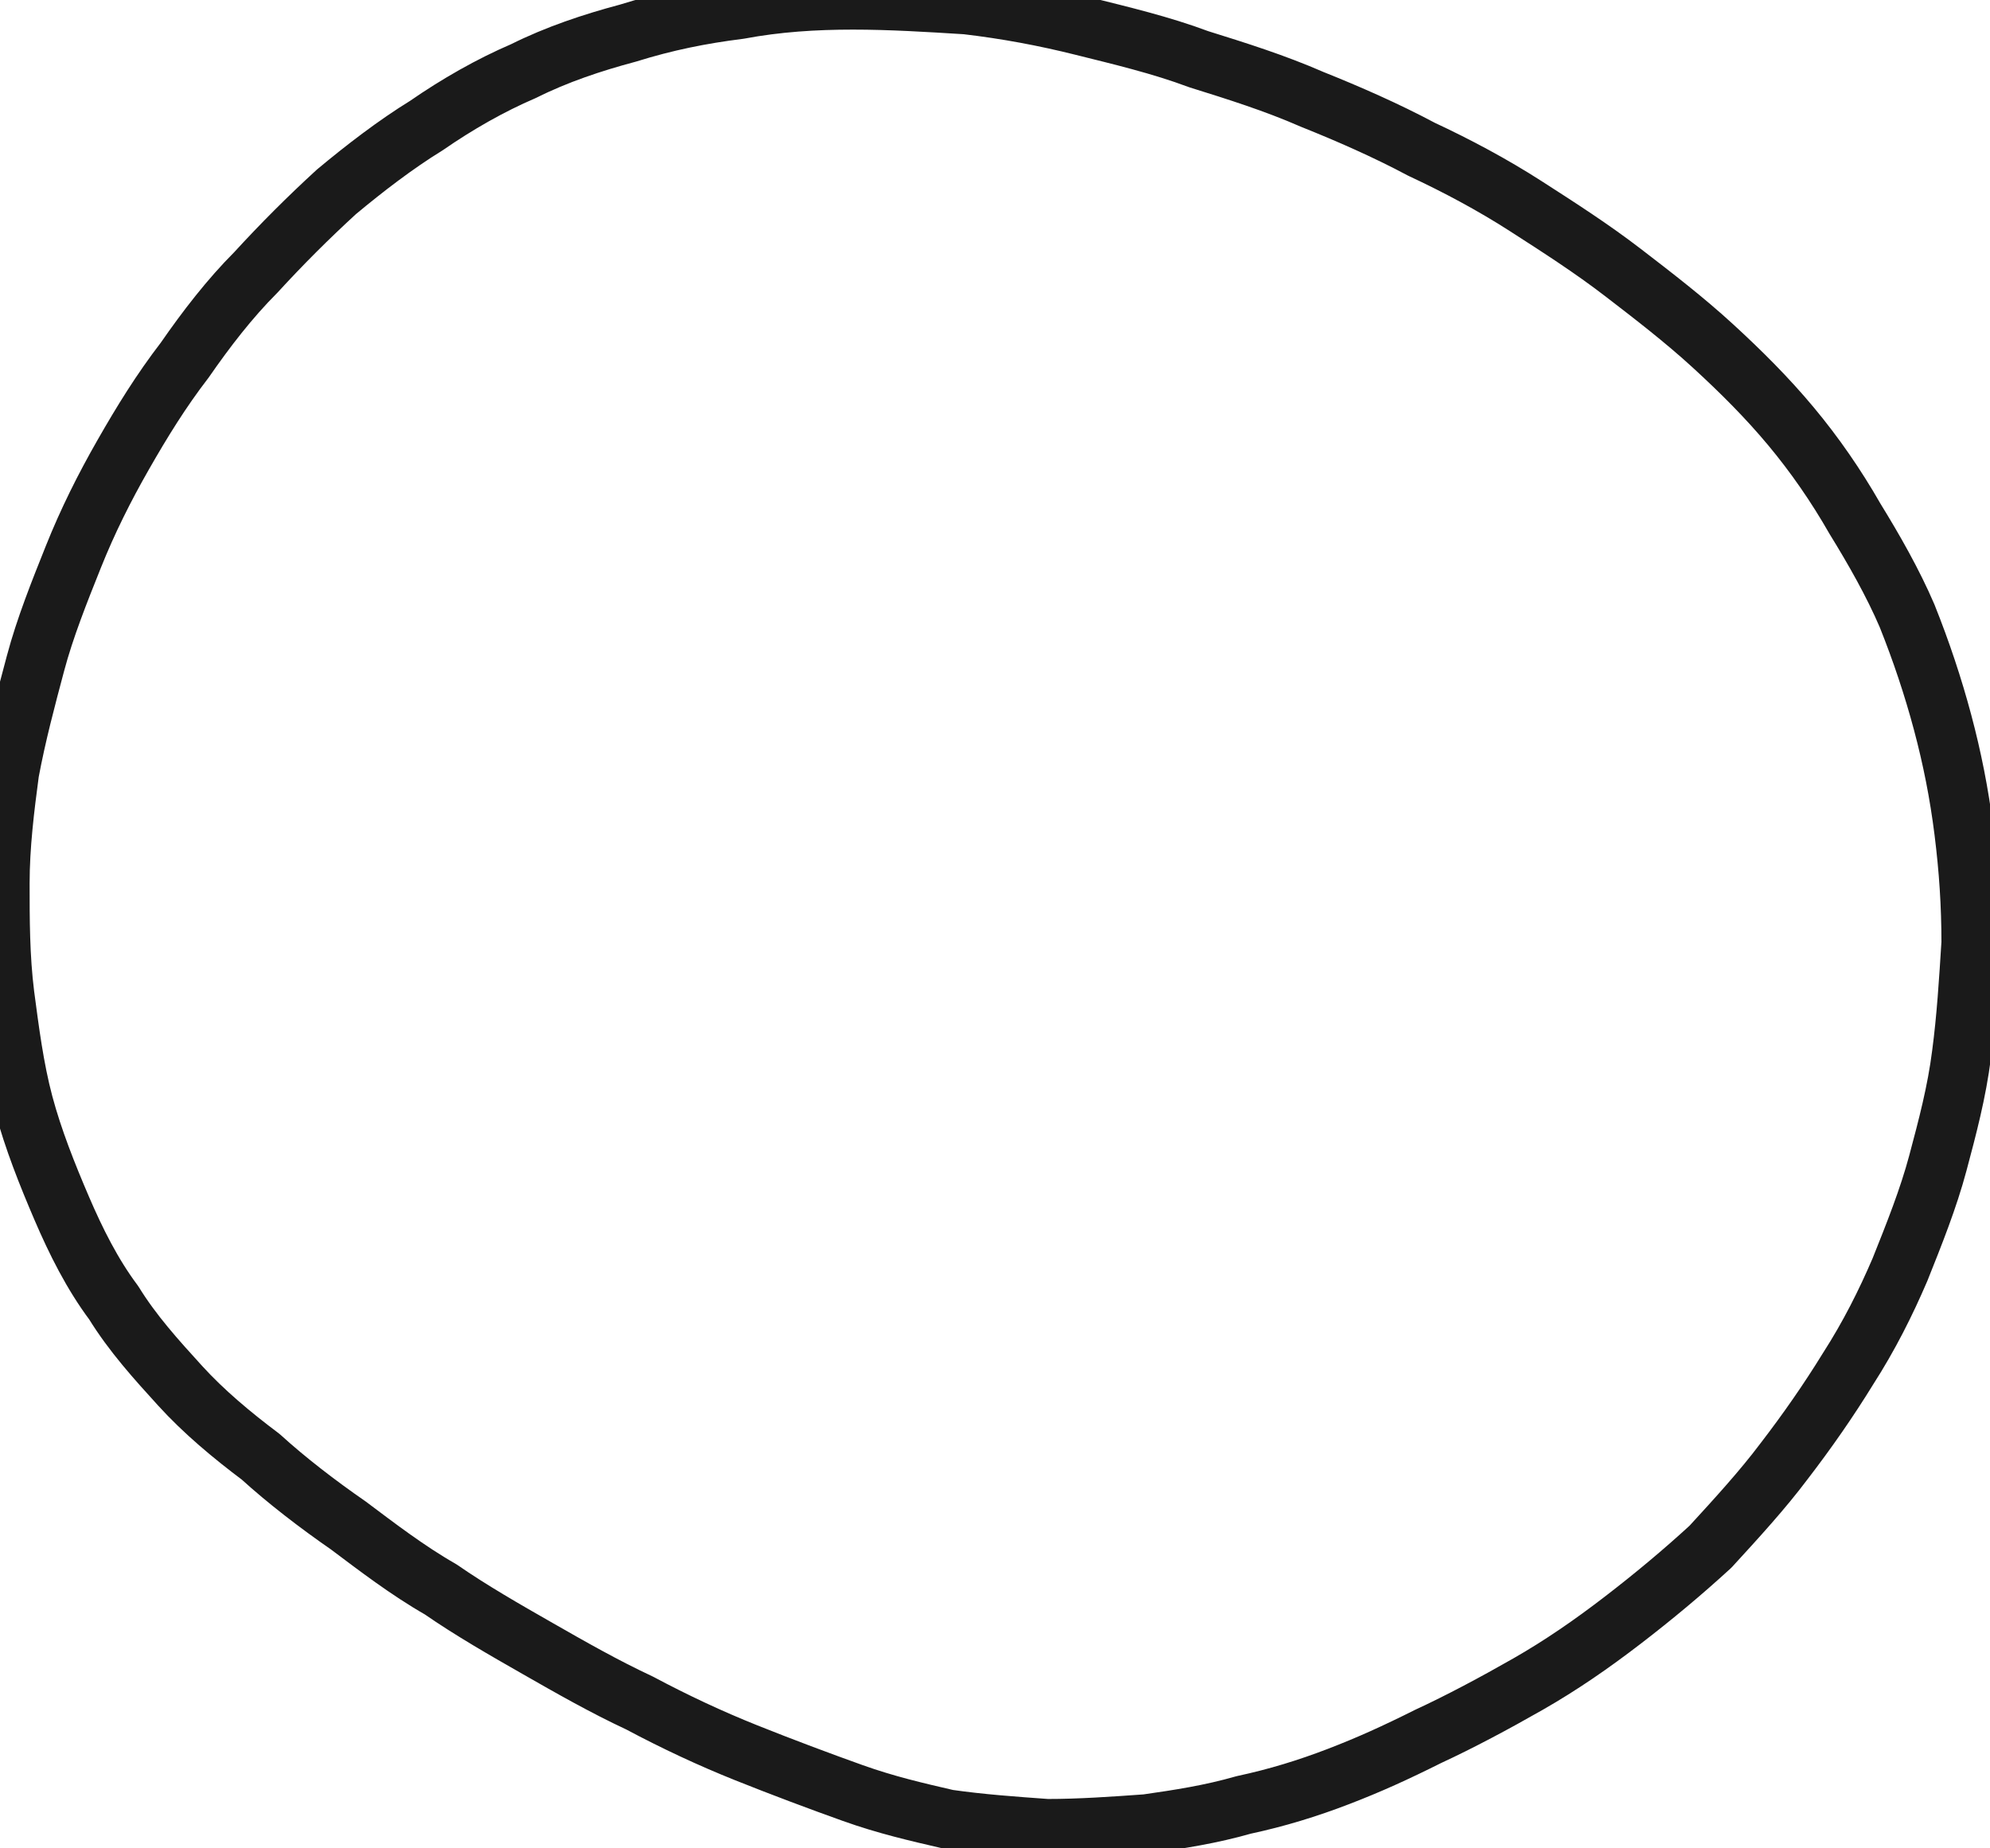
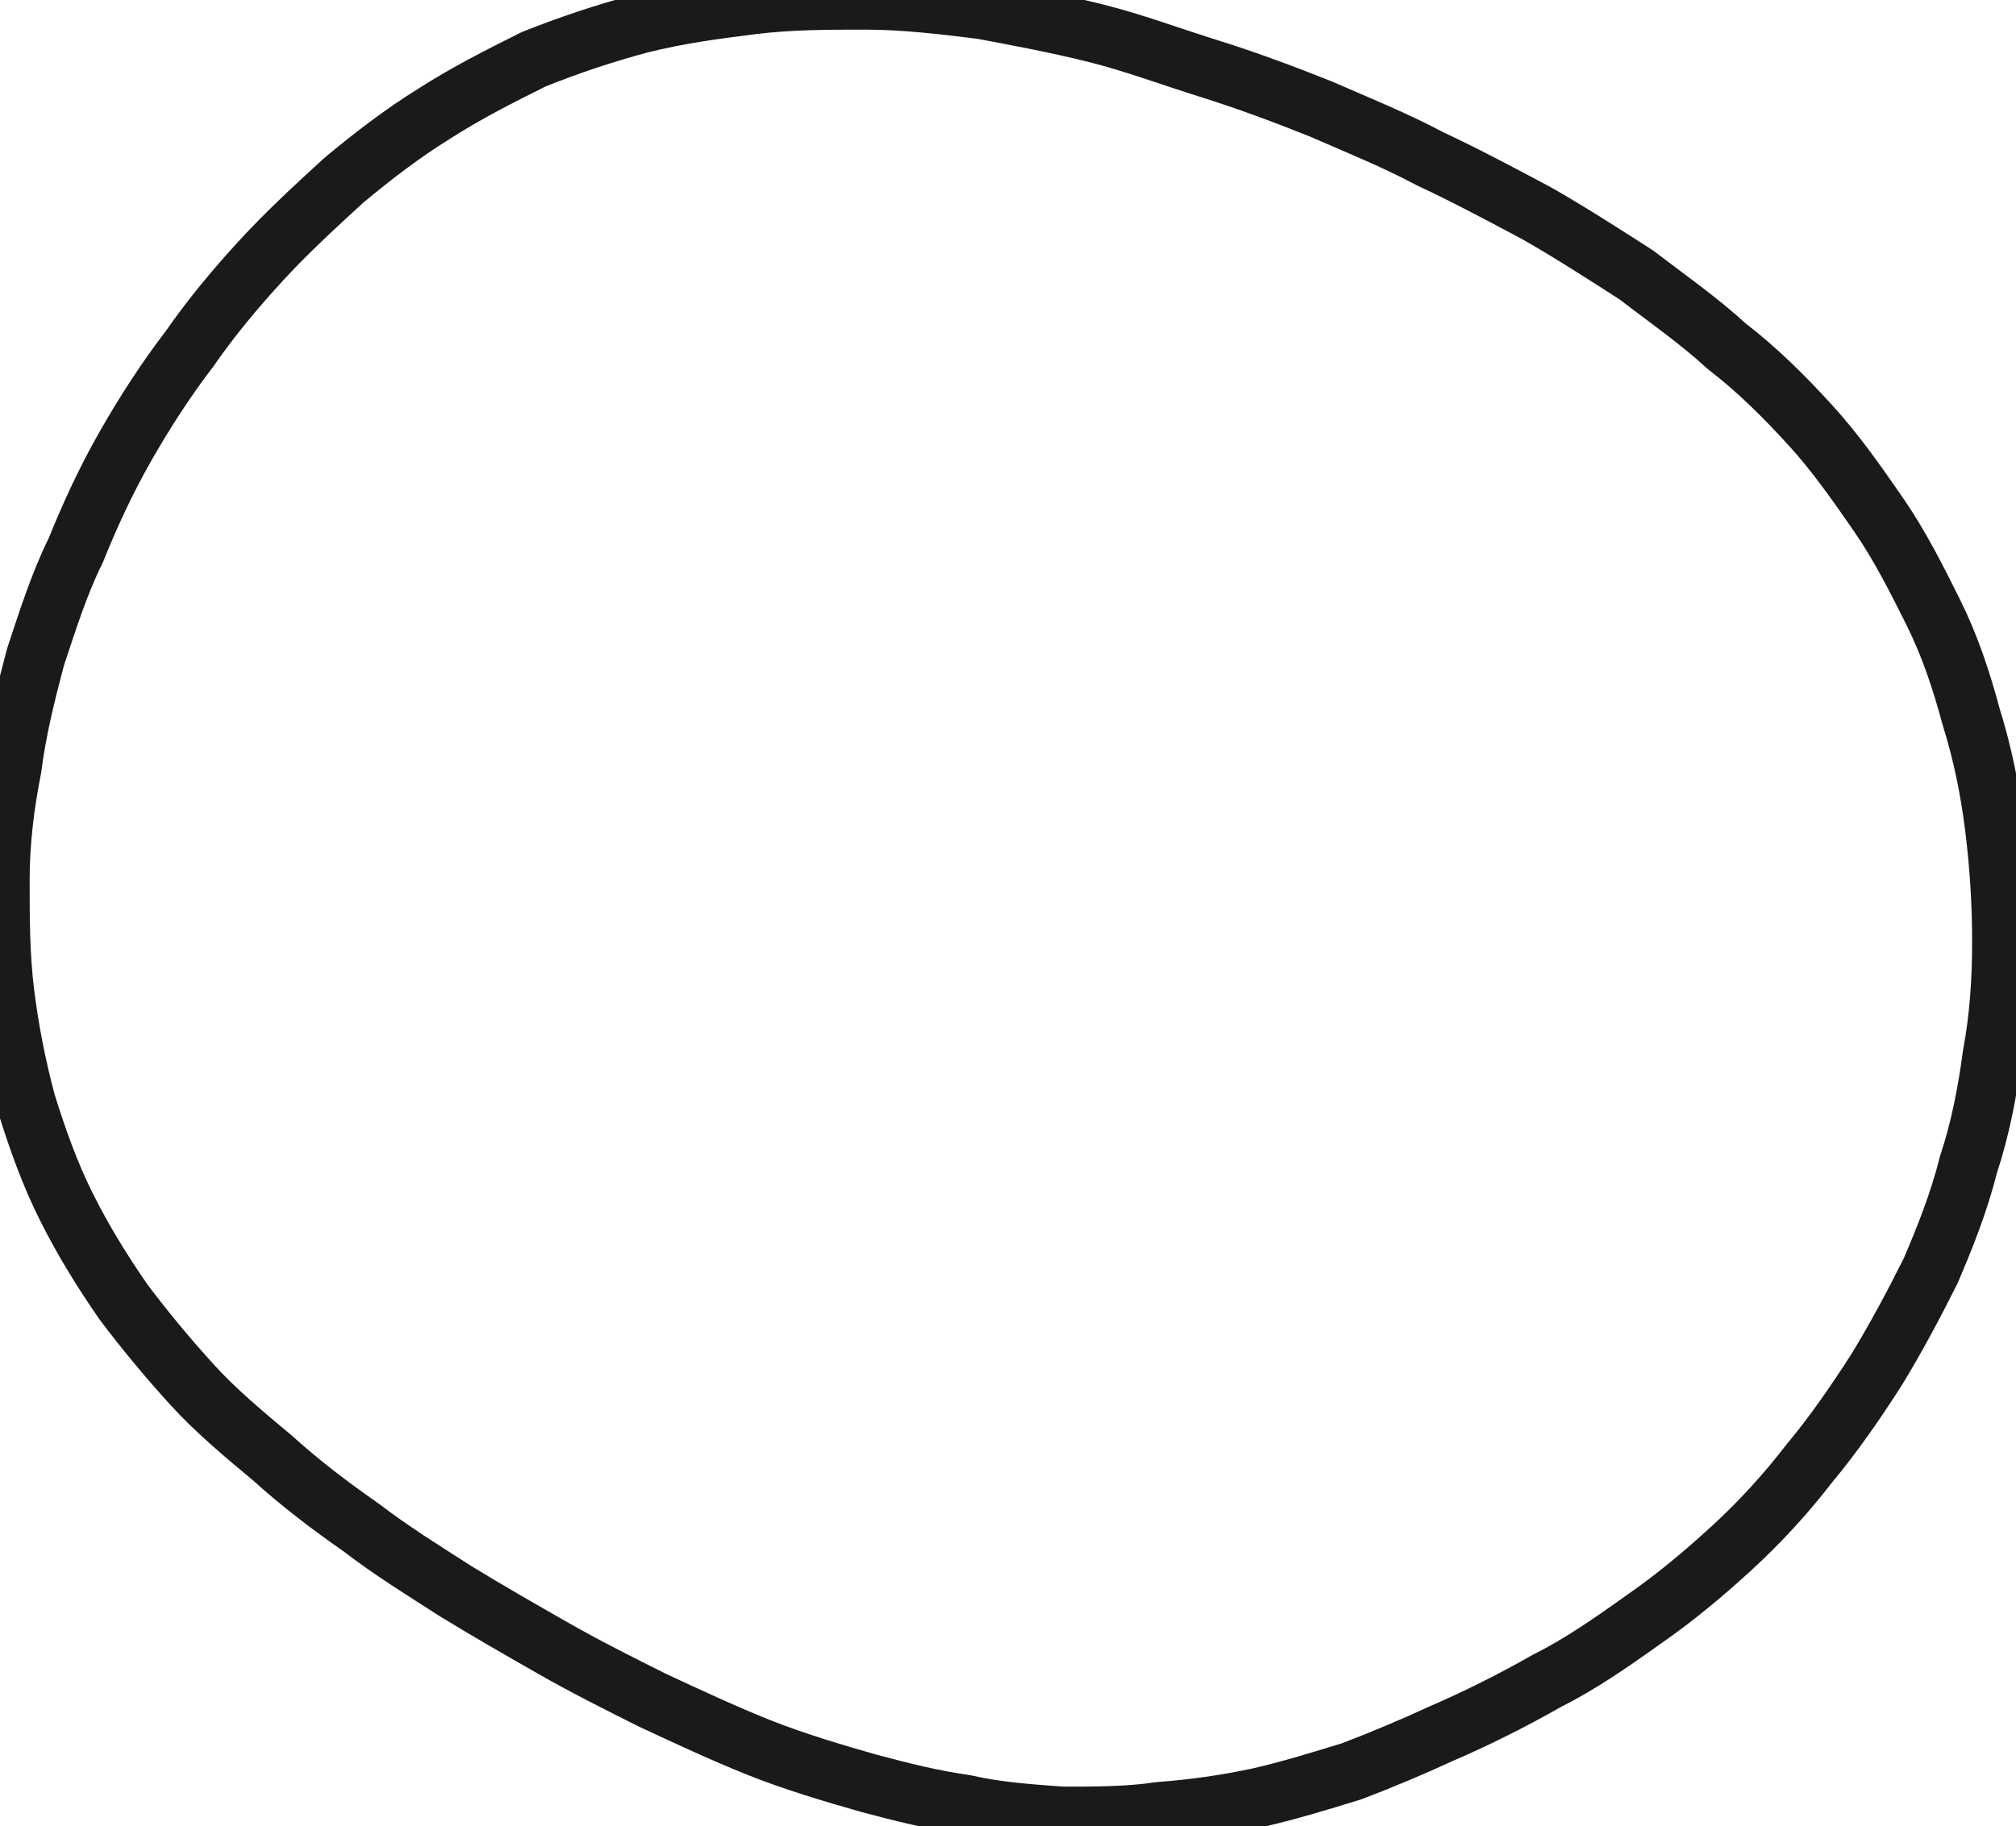
- <svg xmlns="http://www.w3.org/2000/svg" viewBox="0 0 84 78">
-   <path d="M48.4 77.0 C47.0 77.1 45.6 77.2 44.2 77.2 C42.8 77.1 41.4 77.0 40.0 76.8 C38.7 76.5 37.4 76.2 36.0 75.7 C34.6 75.2 33.0 74.6 31.5 74.0 C30.0 73.4 28.5 72.7 27.0 71.9 C25.5 71.2 24.1 70.4 22.7 69.6 C21.3 68.8 19.9 68.0 18.6 67.1 C17.2 66.3 15.9 65.3 14.7 64.4 C13.4 63.5 12.1 62.5 11.0 61.5 C9.8 60.6 8.6 59.6 7.6 58.5 C6.6 57.4 5.6 56.3 4.8 55.0 C3.9 53.8 3.2 52.4 2.6 51.0 C2.0 49.6 1.4 48.1 1.0 46.6 C0.6 45.1 0.4 43.5 0.2 42.0 C0.0 40.4 -0.0 38.8 0.0 37.3 C0.0 35.7 0.2 34.1 0.4 32.6 C0.7 31.0 1.1 29.5 1.5 28.0 C1.9 26.5 2.5 25.0 3.1 23.5 C3.7 22.0 4.4 20.6 5.2 19.2 C6.0 17.8 6.8 16.5 7.8 15.2 C8.7 13.9 9.7 12.6 10.8 11.5 C11.9 10.3 13.0 9.2 14.2 8.1 C15.4 7.1 16.7 6.1 18.0 5.3 C19.3 4.4 20.7 3.6 22.1 3.0 C23.5 2.3 25.0 1.8 26.5 1.4 C28.1 0.9 29.6 0.6 31.2 0.4 C32.8 0.1 34.4 0.0 36.0 0.0 C37.6 -0.0 39.2 0.1 40.8 0.2 C42.5 0.4 44.1 0.7 45.7 1.1 C47.3 1.5 49.0 1.9 50.6 2.5 C52.2 3.0 53.8 3.5 55.4 4.2 C56.9 4.8 58.5 5.5 60.0 6.3 C61.5 7.0 63.0 7.8 64.4 8.7 C65.8 9.6 67.2 10.5 68.5 11.5 C69.8 12.5 71.1 13.5 72.3 14.6 C73.5 15.7 74.6 16.8 75.6 18.0 C76.6 19.2 77.5 20.5 78.3 21.9 C79.1 23.2 79.9 24.6 80.5 26.0 C81.1 27.5 81.6 29.0 82.0 30.5 C82.4 32.0 82.7 33.5 82.9 35.1 C83.1 36.7 83.2 38.2 83.2 39.8 C83.1 41.4 83.0 43.0 82.8 44.5 C82.6 46.1 82.2 47.6 81.8 49.1 C81.4 50.6 80.8 52.1 80.2 53.6 C79.6 55.0 78.9 56.4 78.0 57.8 C77.2 59.1 76.3 60.4 75.3 61.7 C74.4 62.9 73.3 64.1 72.2 65.3 C71.0 66.4 69.8 67.4 68.5 68.4 C67.2 69.4 65.9 70.3 64.5 71.1 C63.1 71.9 61.6 72.7 60.3 73.3 C58.9 74.0 57.8 74.5 56.5 75.0 C55.2 75.5 53.9 75.9 52.5 76.2 C51.1 76.6 49.8 76.8 48.4 77.0 Z" fill="none" stroke="#1a1a1a" stroke-width="2.5" vector-effect="non-scaling-stroke" stroke-linecap="round" stroke-linejoin="round" />
+ <svg xmlns="http://www.w3.org/2000/svg" viewBox="0 0 85 77">
+   <path d="M48.9 76.4 C47.6 76.6 46.2 76.6 44.8 76.6 C43.4 76.5 42.0 76.4 40.7 76.1 C39.3 75.9 38.1 75.6 36.6 75.2 C35.2 74.8 33.5 74.3 32.0 73.7 C30.5 73.1 29.0 72.4 27.5 71.7 C26.1 71.0 24.7 70.3 23.3 69.5 C21.9 68.7 20.5 67.9 19.2 67.1 C17.8 66.2 16.5 65.4 15.2 64.4 C13.9 63.5 12.6 62.5 11.5 61.5 C10.3 60.5 9.1 59.5 8.1 58.4 C7.1 57.3 6.1 56.1 5.2 54.9 C4.3 53.6 3.5 52.3 2.8 50.9 C2.1 49.5 1.6 48.1 1.1 46.5 C0.7 45.0 0.4 43.5 0.2 41.9 C0.0 40.3 -0.0 38.7 0.0 37.1 C0.0 35.5 0.2 33.9 0.5 32.4 C0.7 30.8 1.1 29.2 1.5 27.7 C2.0 26.2 2.5 24.6 3.2 23.2 C3.8 21.7 4.5 20.2 5.3 18.8 C6.1 17.4 7.0 16.0 8.0 14.7 C8.9 13.4 9.9 12.2 11.0 11.0 C12.1 9.8 13.3 8.7 14.5 7.6 C15.7 6.6 17.0 5.6 18.3 4.8 C19.7 3.9 21.1 3.2 22.5 2.5 C24.0 1.9 25.5 1.4 27.0 1.0 C28.6 0.6 30.1 0.4 31.7 0.2 C33.3 0.0 34.9 -0.0 36.5 0.0 C38.1 0.0 39.8 0.2 41.4 0.4 C43.0 0.7 44.6 1.0 46.2 1.4 C47.8 1.8 49.4 2.4 51.0 2.9 C52.6 3.4 54.2 4.0 55.7 4.6 C57.3 5.3 58.8 5.9 60.3 6.7 C61.8 7.4 63.3 8.2 64.8 9.0 C66.2 9.8 67.6 10.7 69.0 11.6 C70.3 12.6 71.6 13.5 72.8 14.6 C74.1 15.6 75.2 16.7 76.3 17.9 C77.4 19.1 78.3 20.4 79.2 21.7 C80.1 23.0 80.8 24.4 81.5 25.8 C82.2 27.2 82.7 28.7 83.1 30.2 C83.6 31.8 83.9 33.3 84.1 34.9 C84.3 36.5 84.4 38.1 84.4 39.7 C84.4 41.3 84.3 42.9 84.0 44.5 C83.8 46.0 83.5 47.6 83.0 49.1 C82.6 50.7 82.0 52.2 81.4 53.6 C80.7 55.0 79.9 56.5 79.1 57.8 C78.2 59.2 77.3 60.5 76.3 61.7 C75.3 63.0 74.2 64.2 73.0 65.3 C71.8 66.4 70.6 67.4 69.3 68.3 C67.9 69.3 66.6 70.2 65.2 70.9 C63.8 71.7 62.2 72.5 60.8 73.1 C59.5 73.7 58.3 74.2 57.0 74.7 C55.7 75.1 54.4 75.5 53.1 75.8 C51.7 76.1 50.3 76.3 48.9 76.4 Z" fill="none" stroke="#1a1a1a" stroke-width="2.5" vector-effect="non-scaling-stroke" stroke-linecap="round" stroke-linejoin="round" />
</svg>
